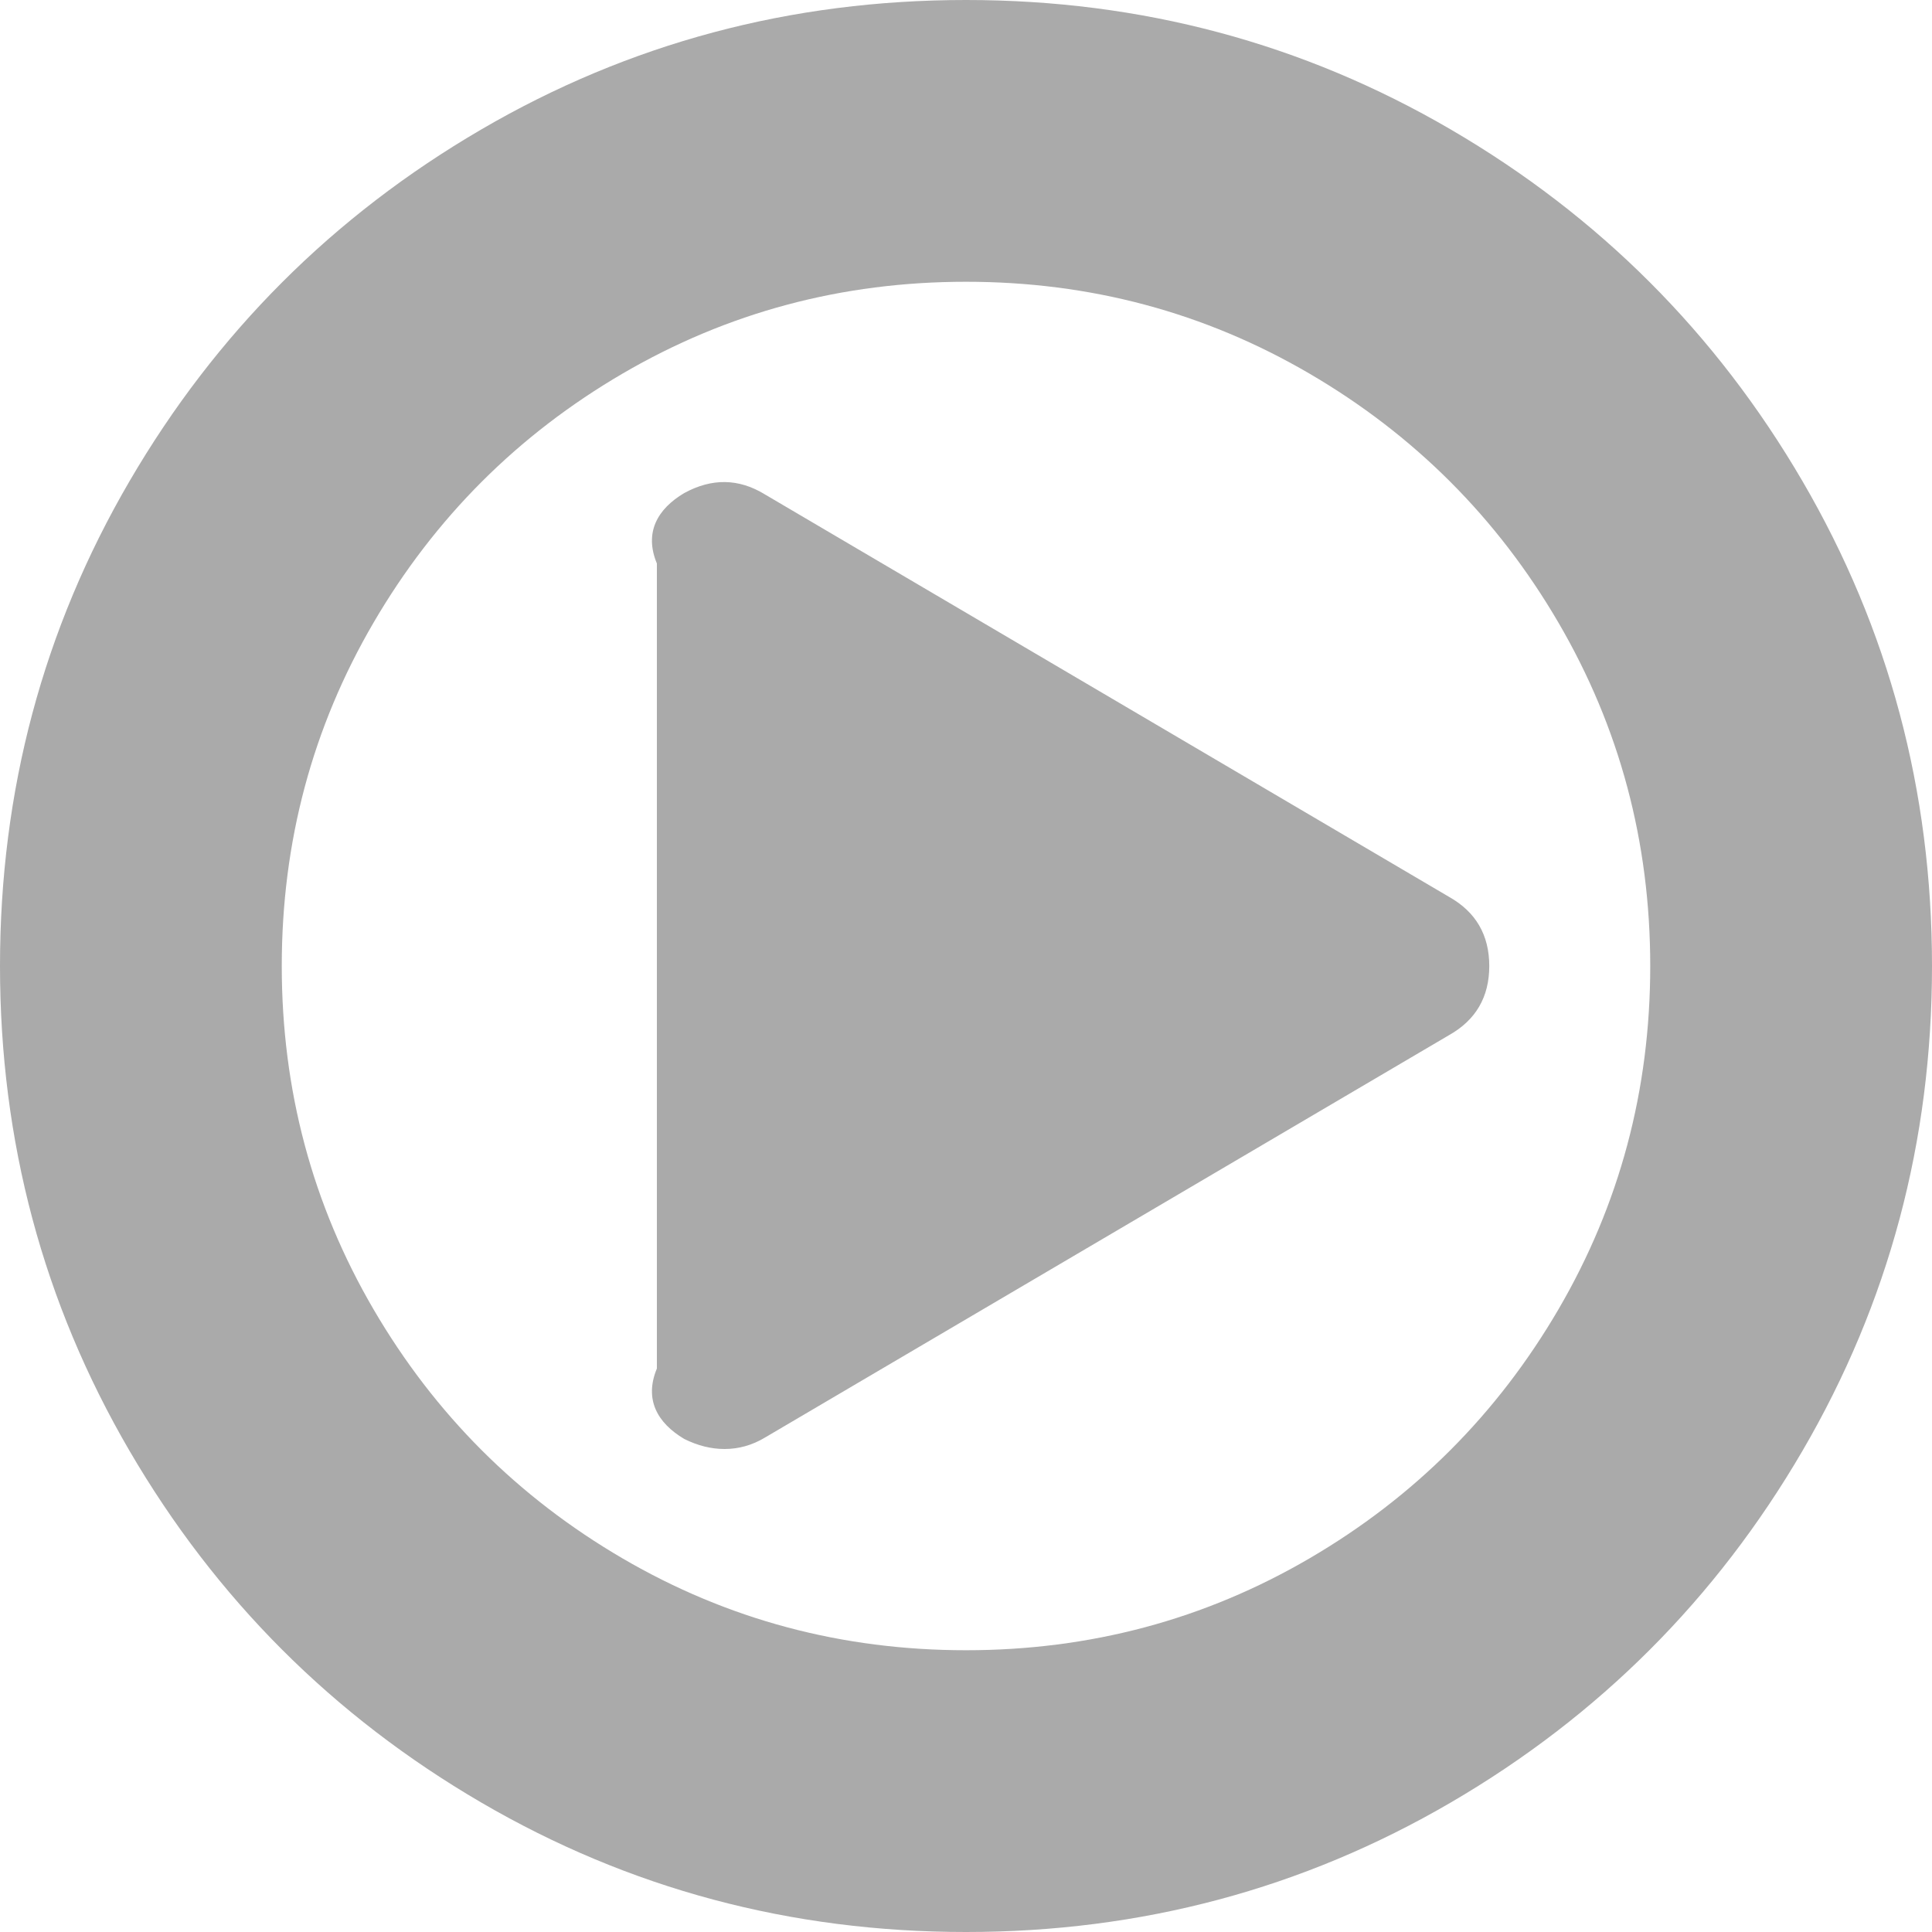
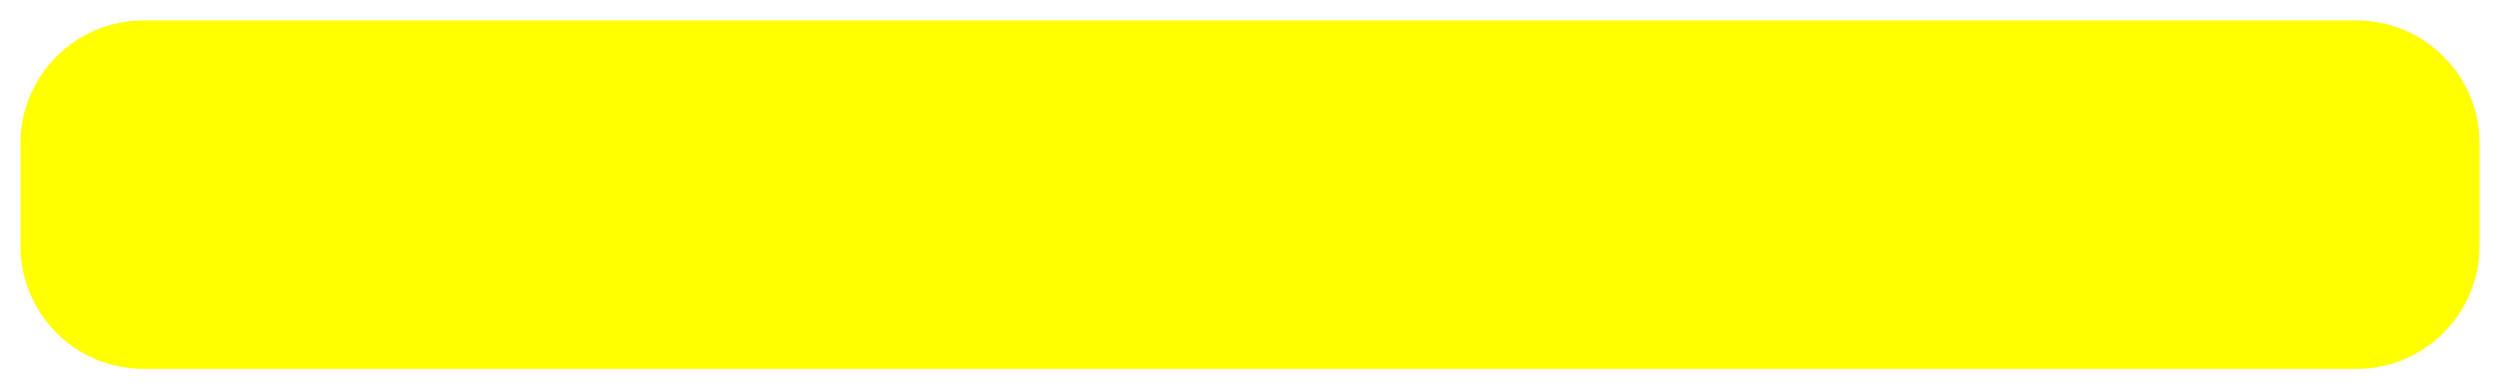
- <svg xmlns="http://www.w3.org/2000/svg" version="1.1" width="50px" height="50px">
-   <g transform="translate(-395 -651 )">
-     <path d="M 37.5 23.21  C 38.194 23.6  38.542 24.197  38.542 25  C 38.542 25.803  38.194 26.4  37.5 26.79  L 19.792 37.207  C 19.466 37.402  19.119 37.5  18.75 37.5  C 18.403 37.5  18.056 37.413  17.708 37.24  C 17.014 36.827  16.667 36.22  17 35.417  L 17 14.583  C 16.667 13.78  17.014 13.173  17.708 12.76  C 18.424 12.37  19.119 12.381  19.792 12.793  L 37.5 23.21  Z M 40.332 33.887  C 41.916 31.174  42.708 28.212  42.708 25  C 42.708 21.788  41.916 18.826  40.332 16.113  C 38.748 13.401  36.599 11.252  33.887 9.668  C 31.174 8.084  28.212 7.292  25 7.292  C 21.788 7.292  18.826 8.084  16.113 9.668  C 13.401 11.252  11.252 13.401  9.668 16.113  C 8.084 18.826  7.292 21.788  7.292 25  C 7.292 28.212  8.084 31.174  9.668 33.887  C 11.252 36.599  13.401 38.748  16.113 40.332  C 18.826 41.916  21.788 42.708  25 42.708  C 28.212 42.708  31.174 41.916  33.887 40.332  C 36.599 38.748  38.748 36.599  40.332 33.887  Z M 46.647 12.451  C 48.882 16.281  50 20.464  50 25  C 50 29.536  48.882 33.719  46.647 37.549  C 44.412 41.379  41.379 44.412  37.549 46.647  C 33.719 48.882  29.536 50  25 50  C 20.464 50  16.281 48.882  12.451 46.647  C 8.621 44.412  5.588 41.379  3.353 37.549  C 1.118 33.719  0 29.536  0 25  C 0 20.464  1.118 16.281  3.353 12.451  C 5.588 8.621  8.621 5.588  12.451 3.353  C 16.281 1.118  20.464 0  25 0  C 29.536 0  33.719 1.118  37.549 3.353  C 41.379 5.588  44.412 8.621  46.647 12.451  Z " fill-rule="nonzero" fill="#aaaaaa" stroke="none" transform="matrix(1 0 0 1 395 651 )" />
+ <svg xmlns="http://www.w3.org/2000/svg" version="1.1" width="122px" height="19px">
+   <g transform="translate(-13 -100 )">
+     <path d="M 14 107  A 6 6 0 0 1 20 101 L 128 101  A 6 6 0 0 1 134 107 L 134 112  A 6 6 0 0 1 128 118 L 20 118  A 6 6 0 0 1 14 112 L 14 107  Z " fill-rule="nonzero" fill="#ffff00" stroke="none" />
  </g>
</svg>
